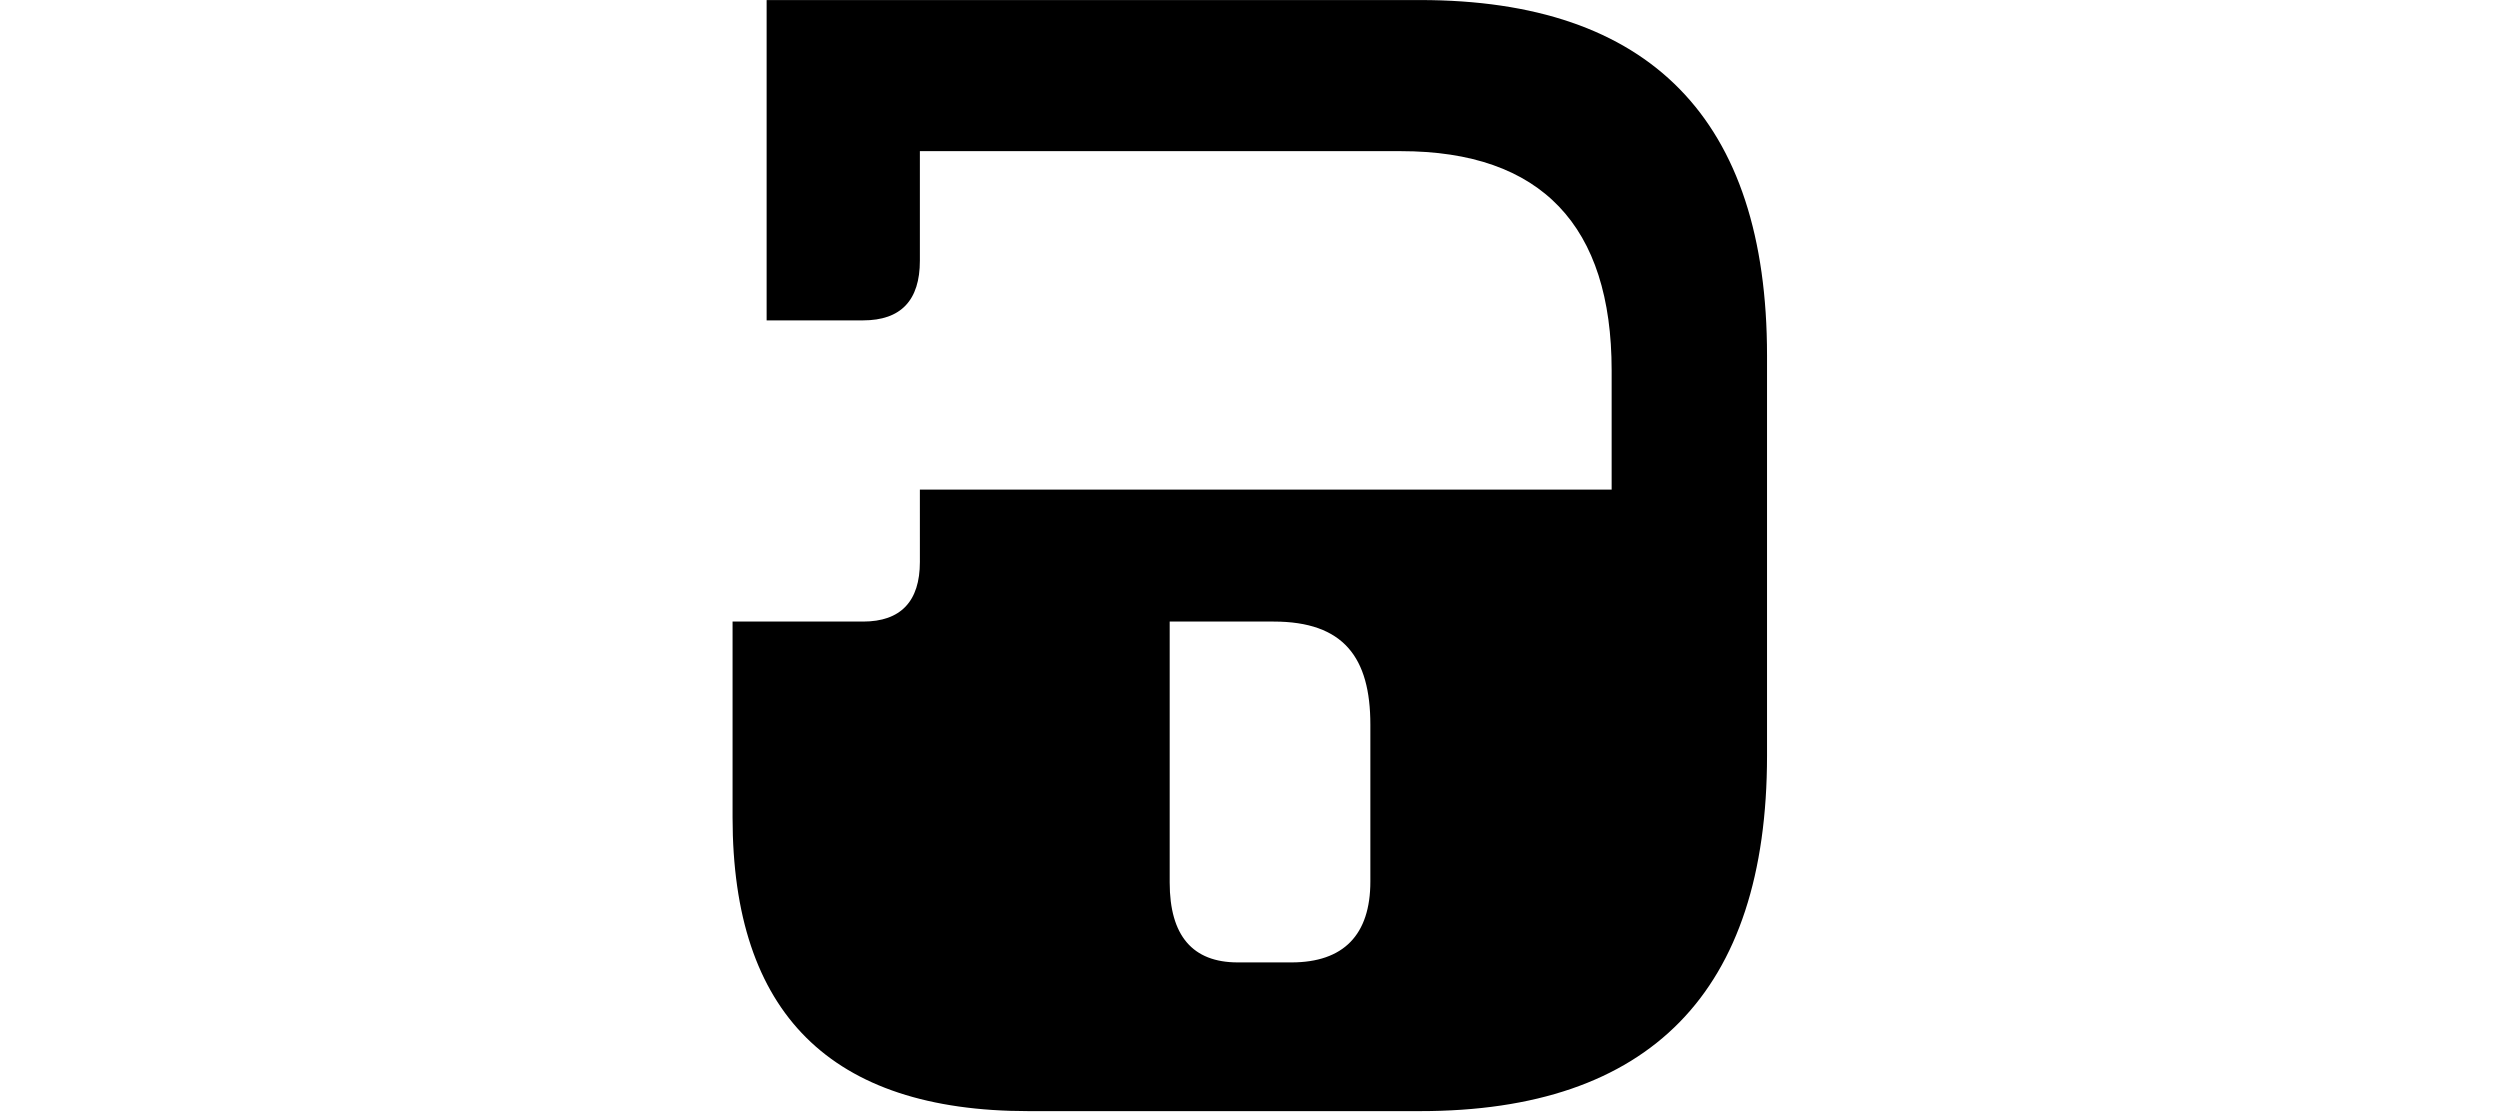
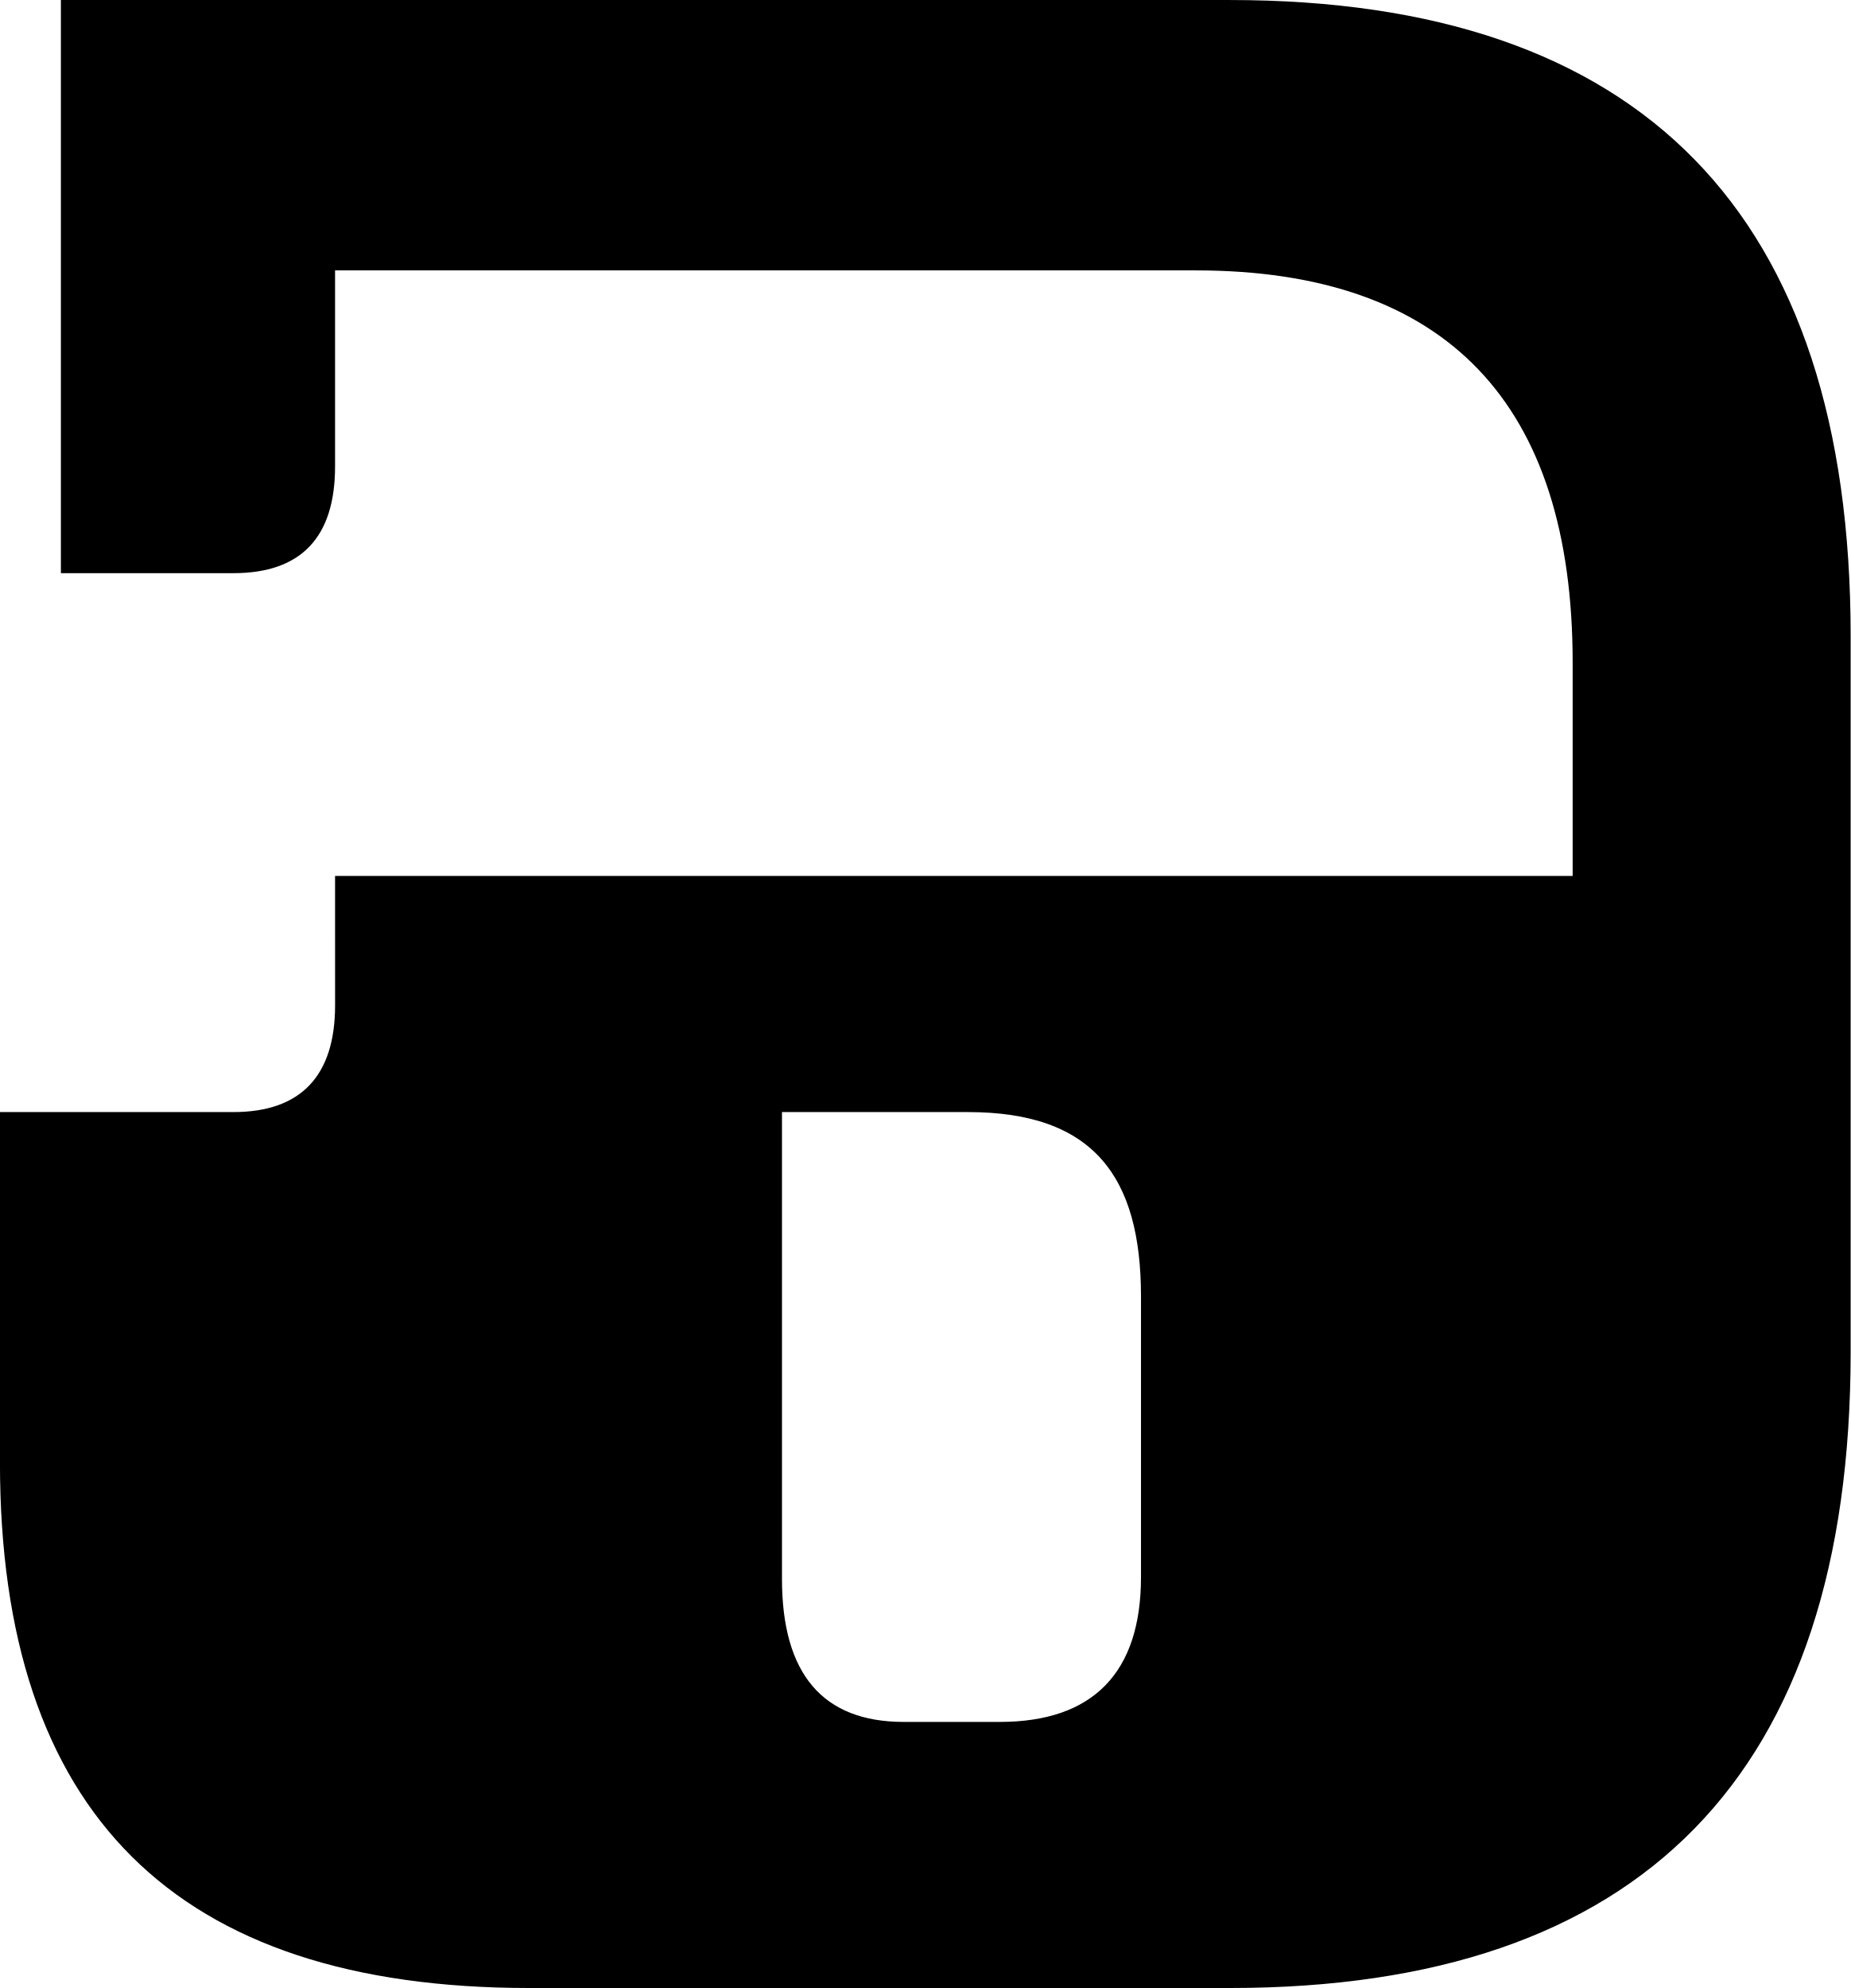
- <svg xmlns="http://www.w3.org/2000/svg" width="45" height="20" version="1.1" viewBox="0 0 99.168 106.513" xml:space="preserve">
-   <g transform="matrix(1.3333 0 0 -1.3333 -373.81 107.43)">
-     <g transform="scale(.1)">
-       <path d="m2828 805.72v-230.32h69.31c27.25 0 40.87 14.426 40.87 42.879v78.789h345.86c101.01 0 151.51-53.668 151.51-157.63v-85.7h-497.37l0.01-52.015c0-28.313-13.75-42.871-40.87-42.871h-93.81v-140.79c0-140.79 70.4-211.19 212.72-211.19h281.59c165.27 0 249.45 85.699 249.45 255.57v287.7c0 169.87-84.18 255.57-249.45 255.57zm289.79-446.87h74.76c50.36 0 69.52-25.856 69.52-74.098v-112.79c0-38.305-19.21-58.168-56.76-58.168h-38.57c-32.53 0-48.95 19.25-48.95 57.465v187.59" fill="#00000" />
+ <svg xmlns="http://www.w3.org/2000/svg" width="18.62" height="20" version="1.1" viewBox="0 0 41.034 106.51" xml:space="preserve" id="svg10">
+   <defs id="defs14" />
+   <g transform="matrix(1.3333,0,0,-1.3333,-402.8576,107.4266)" id="g8">
+     <g transform="scale(0.1)" id="g6">
+       <path d="M 2828,805.72 V 575.4 h 69.31 c 27.25,0 40.87,14.426 40.87,42.879 v 78.789 h 345.86 c 101.01,0 151.51,-53.668 151.51,-157.63 v -85.7 h -497.37 l 0.01,-52.015 c 0,-28.313 -13.75,-42.871 -40.87,-42.871 h -93.81 v -140.79 c 0,-140.79 70.4,-211.19 212.72,-211.19 h 281.59 c 165.27,0 249.45,85.699 249.45,255.57 v 287.7 c 0,169.87 -84.18,255.57 -249.45,255.57 z m 289.79,-446.87 h 74.76 c 50.36,0 69.52,-25.856 69.52,-74.098 v -112.79 c 0,-38.305 -19.21,-58.168 -56.76,-58.168 h -38.57 c -32.53,0 -48.95,19.25 -48.95,57.465 v 187.59" fill="#00000" id="path4" />
    </g>
  </g>
</svg>
